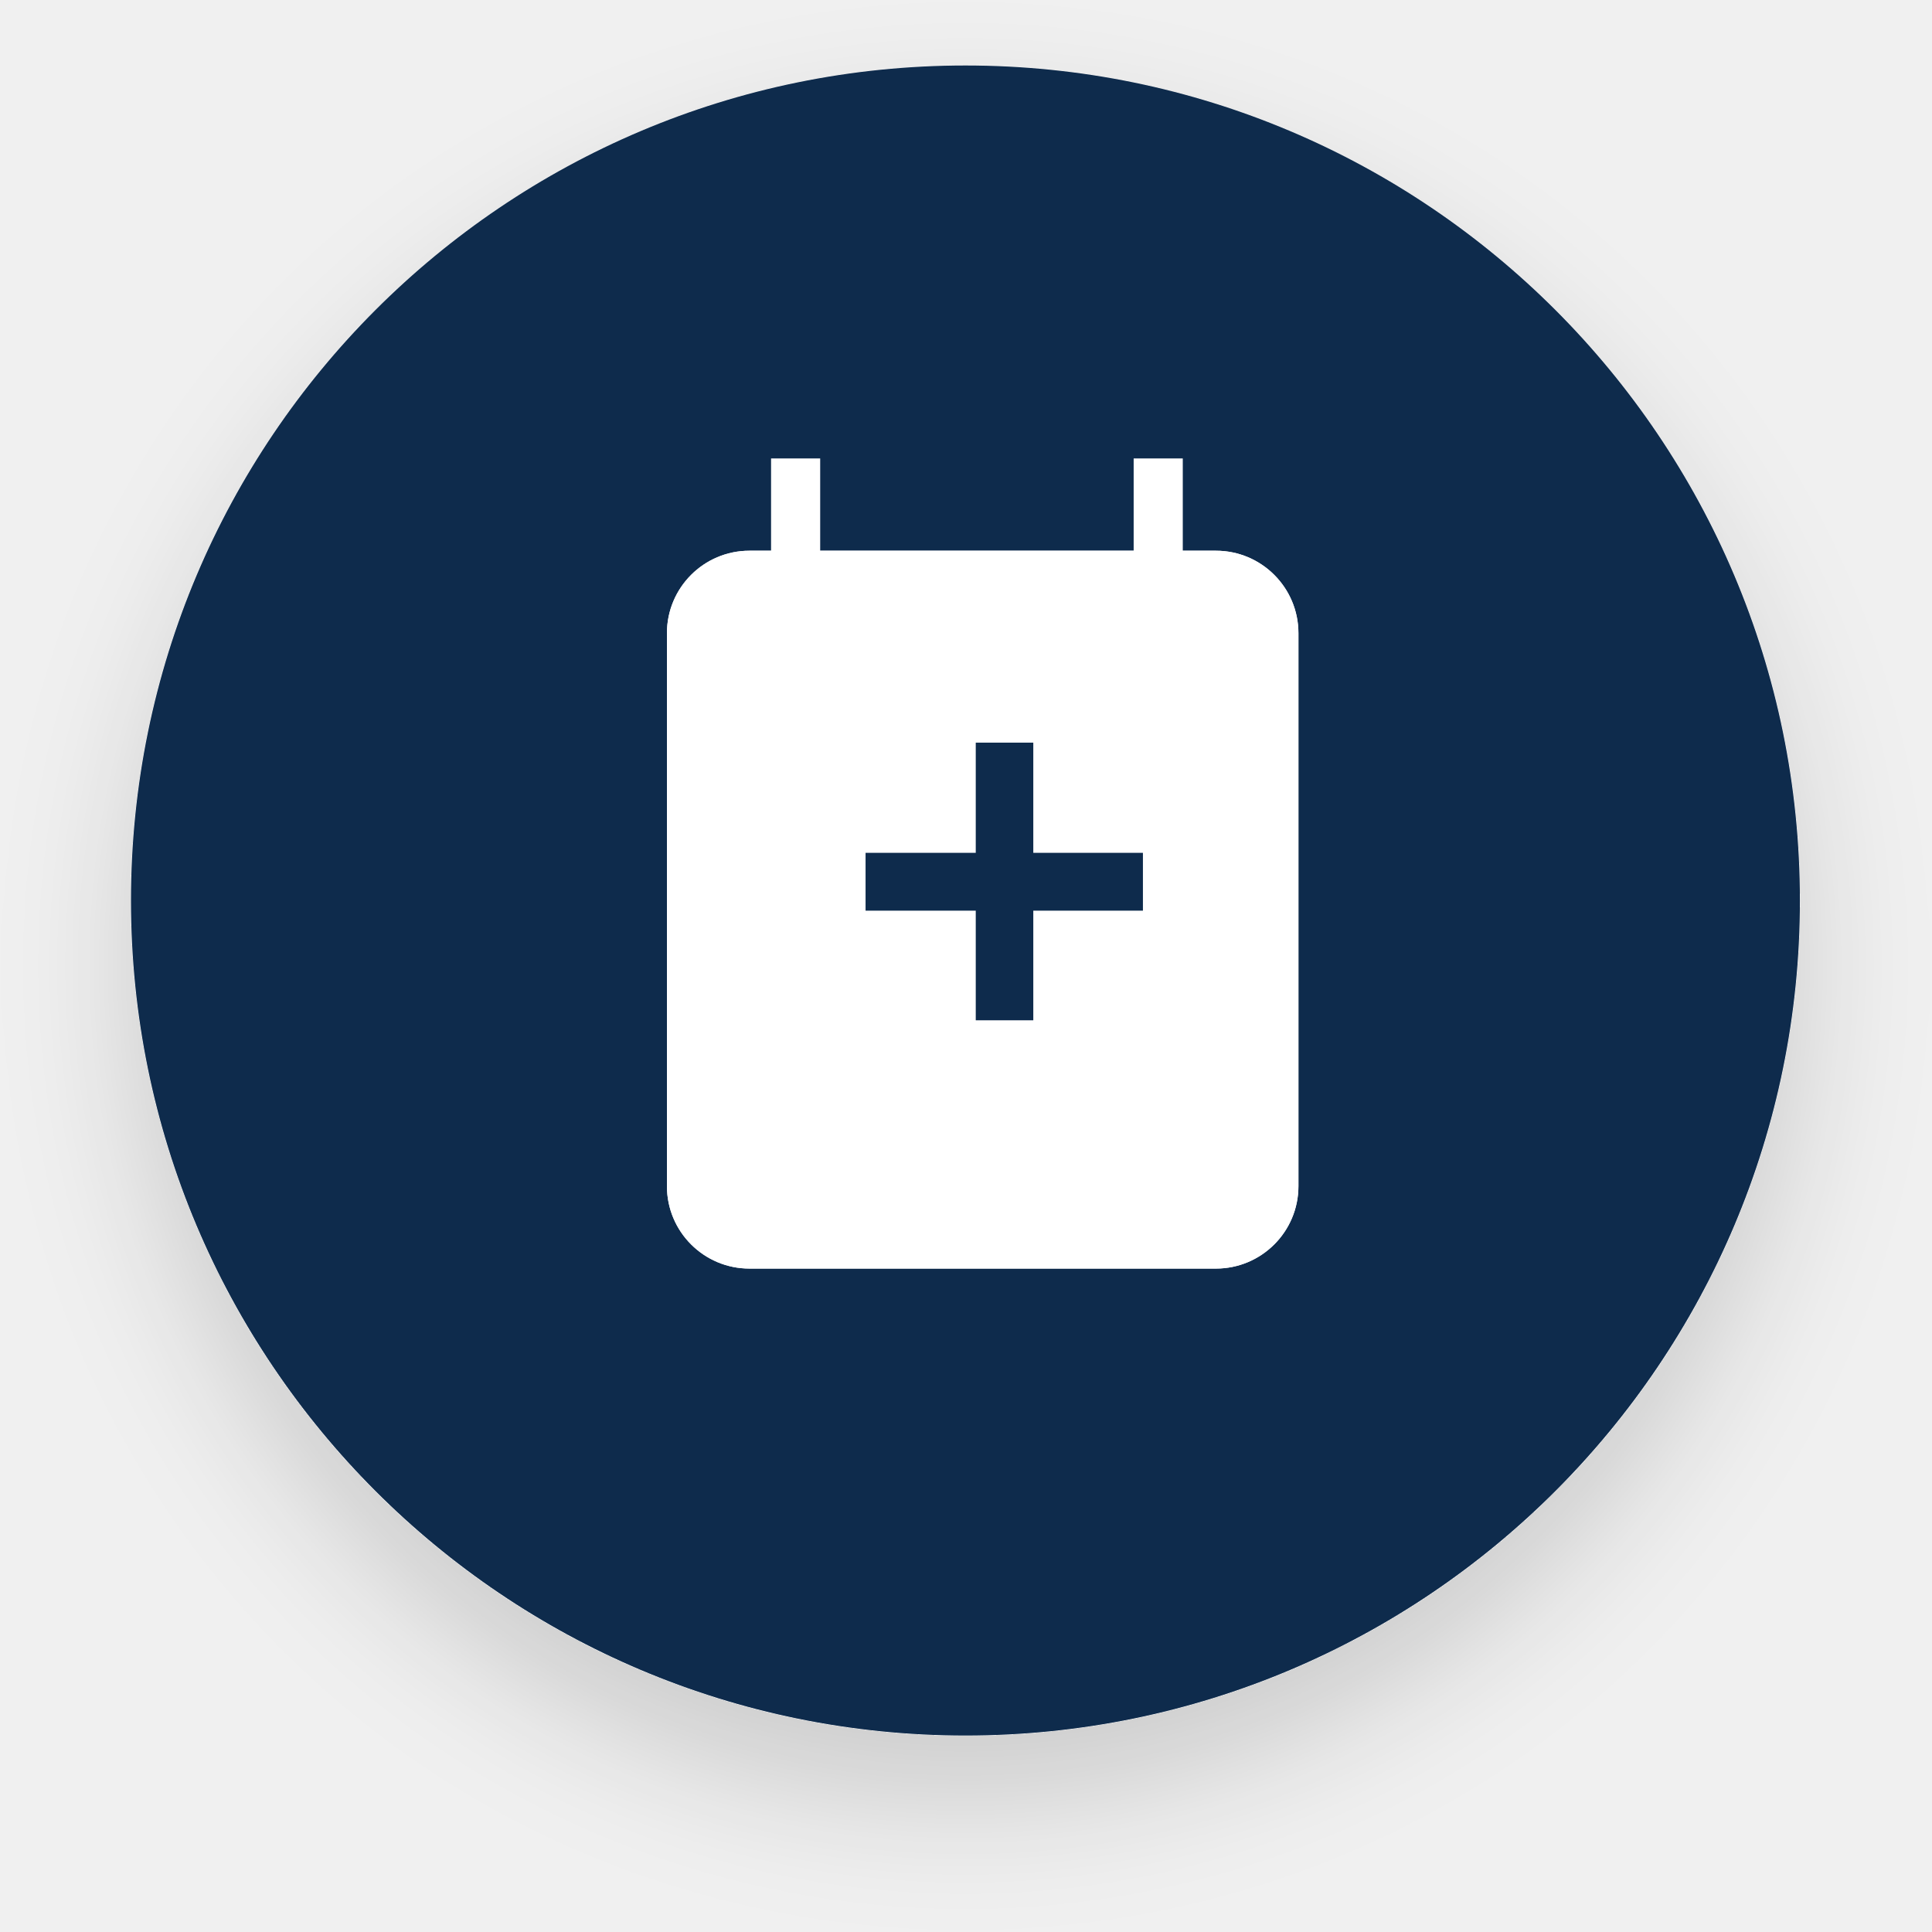
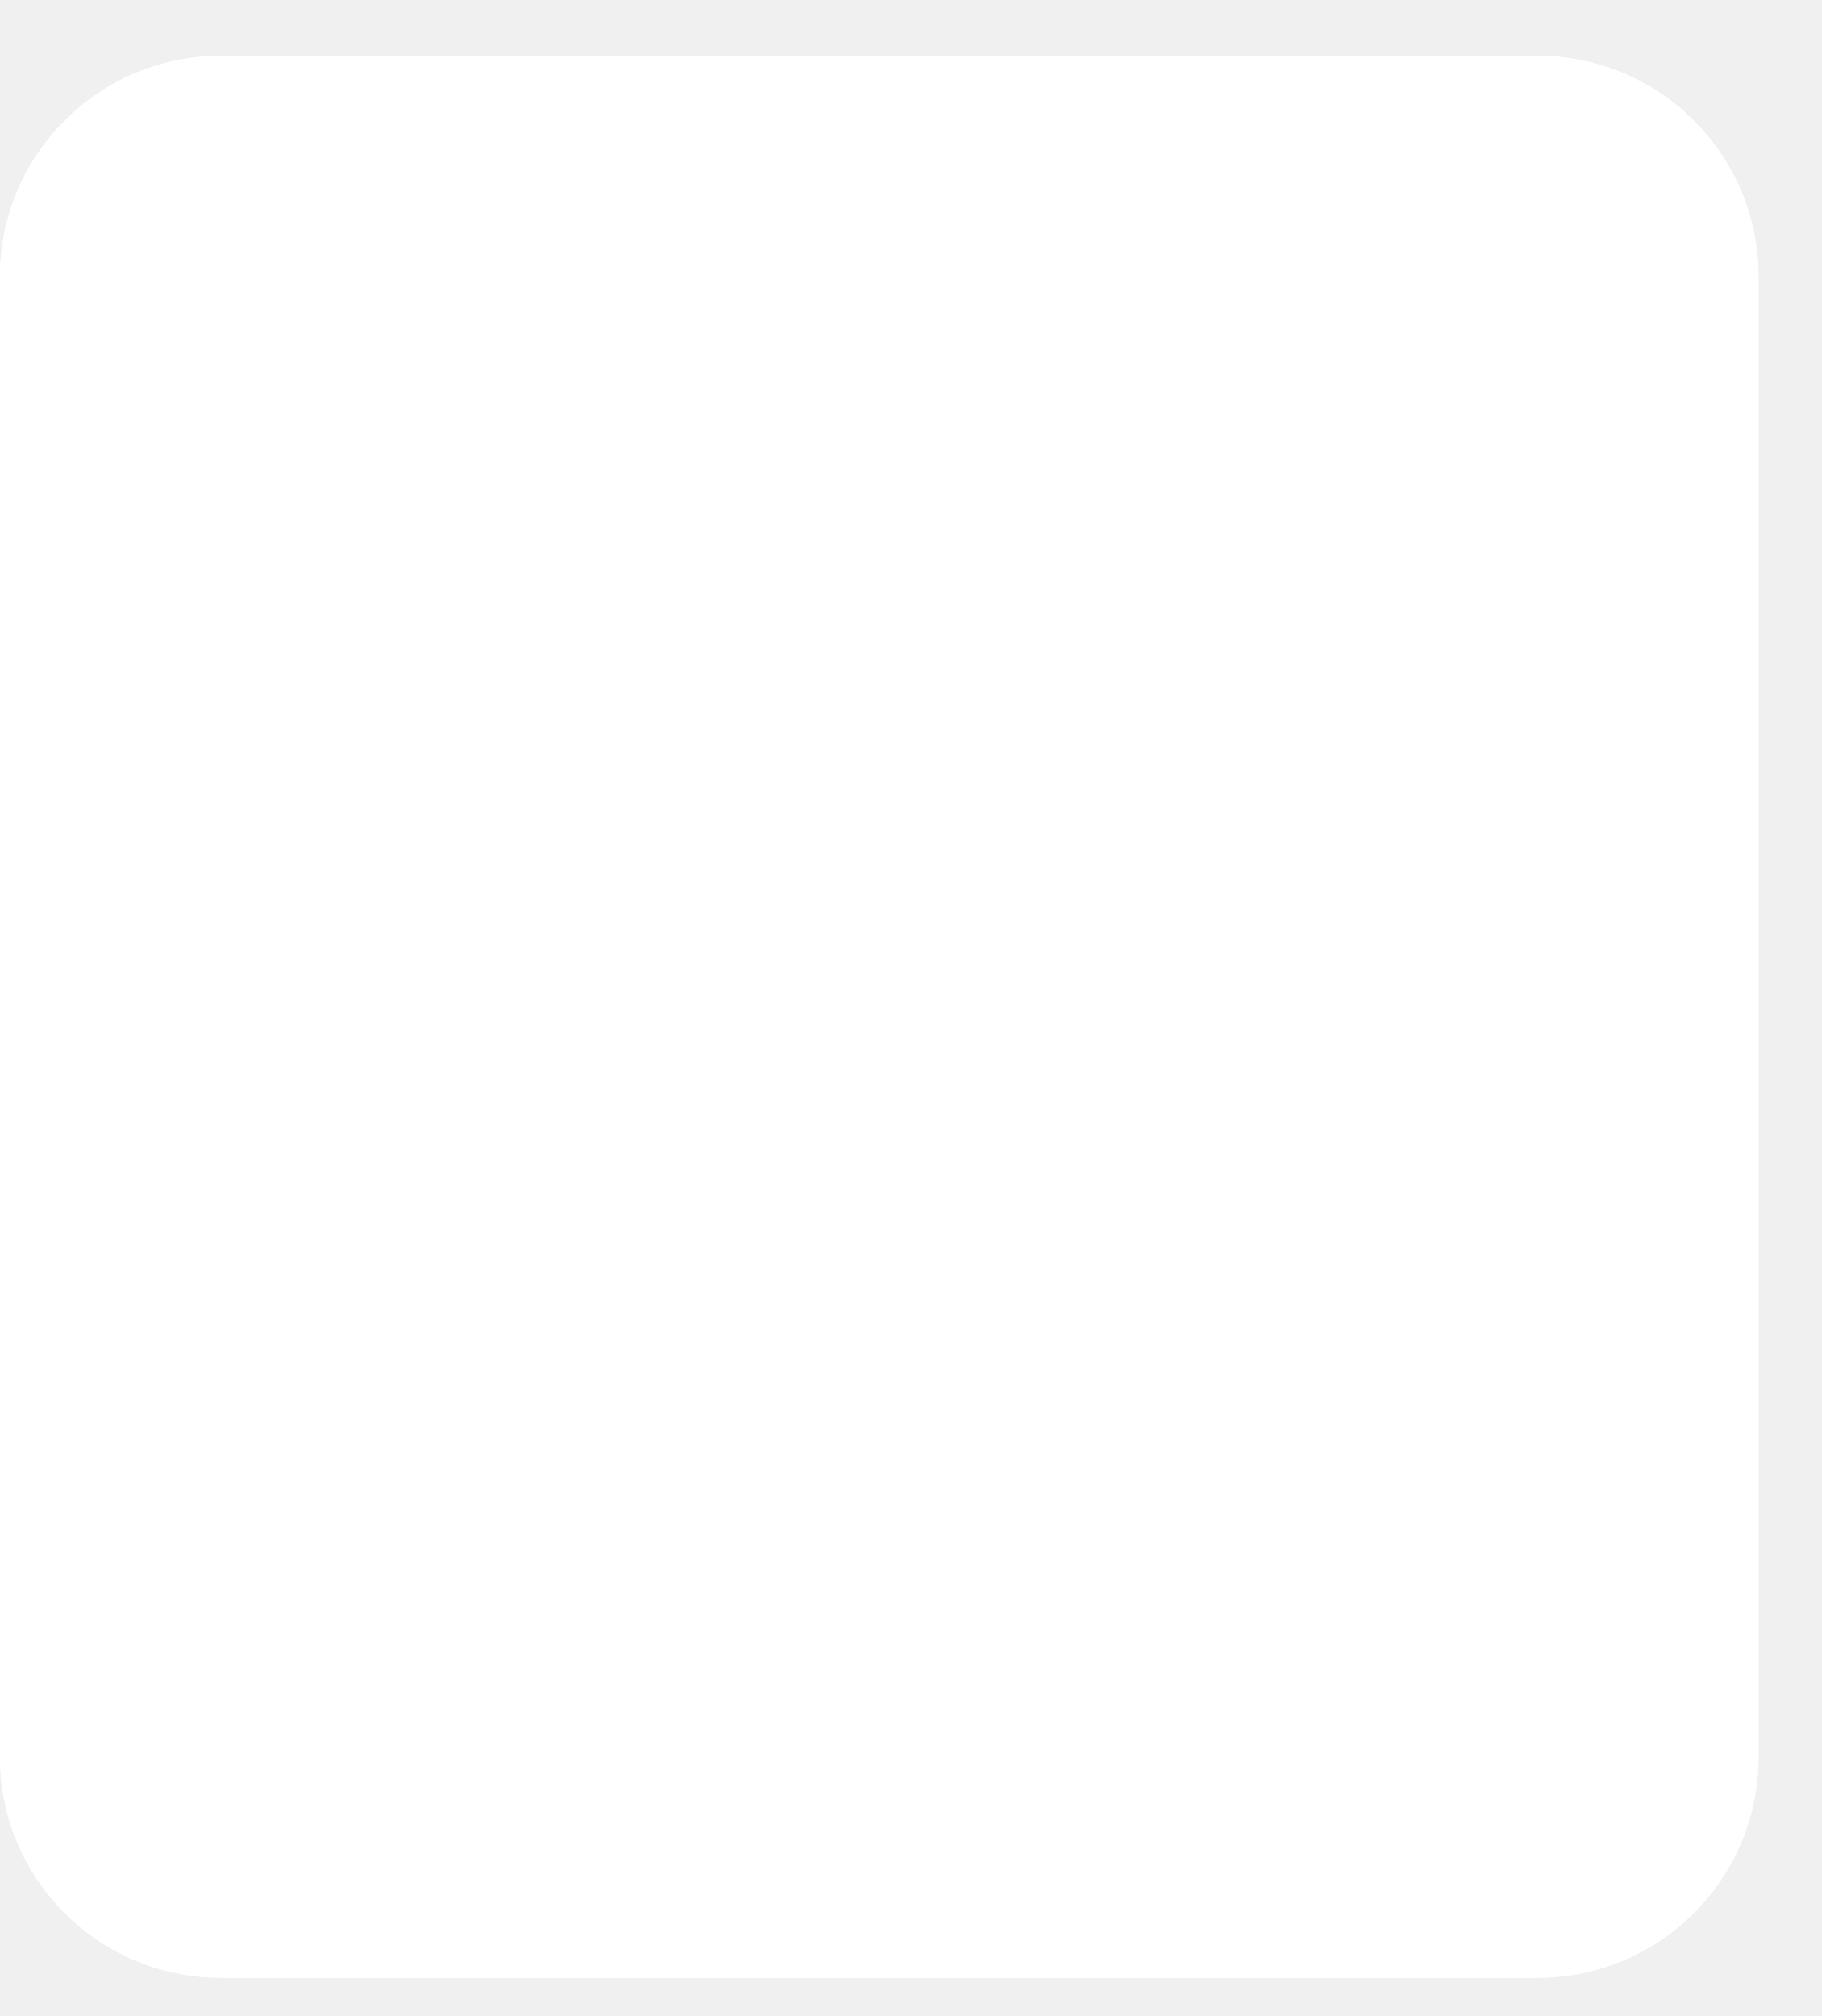
- <svg xmlns="http://www.w3.org/2000/svg" width="59" height="59" viewBox="0 0 59 59" fill="none">
-   <g filter="url(#filter0_d_1086_1132)">
-     <ellipse cx="29.483" cy="27.5" rx="25.483" ry="25.5" fill="#0E2B4C" />
-     <mask id="path-2-inside-1_1086_1132" fill="white">
-       <path d="M37.133 16.818H22.886C21.495 16.818 20.367 17.946 20.367 19.337V36.222C20.367 37.613 21.495 38.74 22.886 38.74H37.024H37.133C38.524 38.74 39.652 37.613 39.652 36.222V19.337C39.652 17.946 38.524 16.818 37.133 16.818Z" />
-     </mask>
-     <path d="M37.133 16.818H22.886C21.495 16.818 20.367 17.946 20.367 19.337V36.222C20.367 37.613 21.495 38.74 22.886 38.74H37.024H37.133C38.524 38.74 39.652 37.613 39.652 36.222V19.337C39.652 17.946 38.524 16.818 37.133 16.818Z" fill="white" />
-     <path d="M22.886 18.318H37.133V15.318H22.886V18.318ZM38.152 19.337V36.222H41.152V19.337H38.152ZM21.867 36.222V19.337H18.867V36.222H21.867ZM37.024 37.24H22.886V40.24H37.024V37.24ZM37.133 37.24H37.024V40.24H37.133V37.24ZM18.867 36.222C18.867 38.441 20.666 40.24 22.886 40.24V37.24C22.323 37.24 21.867 36.784 21.867 36.222H18.867ZM38.152 36.222C38.152 36.784 37.696 37.24 37.133 37.24V40.24C39.353 40.24 41.152 38.441 41.152 36.222H38.152ZM37.133 18.318C37.696 18.318 38.152 18.774 38.152 19.337H41.152C41.152 17.118 39.353 15.318 37.133 15.318V18.318ZM22.886 15.318C20.666 15.318 18.867 17.118 18.867 19.337H21.867C21.867 18.774 22.323 18.318 22.886 18.318V15.318Z" fill="white" mask="url(#path-2-inside-1_1086_1132)" />
-     <path d="M34.903 27.81H31.555V31.158H29.798V27.81H26.433V26.044H29.798V22.679H31.555V26.044H34.903V27.81Z" fill="#0E2B4C" />
-   </g>
-   <path d="M24.297 14V18.807M35.37 14V18.807" stroke="white" stroke-width="1.5" />
-   <defs>
-     <filter id="filter0_d_1086_1132" x="0" y="0" width="58.969" height="59" filterUnits="userSpaceOnUse" color-interpolation-filters="sRGB">
-       <feFlood flood-opacity="0" result="BackgroundImageFix" />
-       <feColorMatrix in="SourceAlpha" type="matrix" values="0 0 0 0 0 0 0 0 0 0 0 0 0 0 0 0 0 0 127 0" result="hardAlpha" />
-       <feOffset dy="2" />
-       <feGaussianBlur stdDeviation="2" />
-       <feComposite in2="hardAlpha" operator="out" />
-       <feColorMatrix type="matrix" values="0 0 0 0 0 0 0 0 0 0 0 0 0 0 0 0 0 0 0.15 0" />
-       <feBlend mode="normal" in2="BackgroundImageFix" result="effect1_dropShadow_1086_1132" />
-       <feBlend mode="normal" in="SourceGraphic" in2="effect1_dropShadow_1086_1132" result="shape" />
-     </filter>
-   </defs>
+ <svg xmlns="http://www.w3.org/2000/svg" width="28" height="31" viewBox="0 0 28 31" fill="none">
+   <mask id="path-1-inside-1_50_112070" fill="white">
+     <path d="M23.639 0.859H3.396C1.52 0.859 0 2.38 0 4.255V27.017C0 28.892 1.52 30.412 3.396 30.412H23.351H23.639C25.515 30.412 27.035 28.892 27.035 27.017V4.255C27.035 2.38 25.515 0.859 23.639 0.859Z" />
+   </mask>
+   <path d="M23.639 0.859H3.396C1.52 0.859 0 2.38 0 4.255V27.017C0 28.892 1.52 30.412 3.396 30.412H23.351H23.639C25.515 30.412 27.035 28.892 27.035 27.017V4.255C27.035 2.38 25.515 0.859 23.639 0.859Z" fill="white" />
+   <path d="M3.396 2.882H23.639V-1.163H3.396V2.882ZM25.013 4.255V27.017H29.057V4.255H25.013ZM2.022 27.017V4.255H-2.022V27.017H2.022ZM23.351 28.39H3.396V32.435H23.351V28.39ZM23.639 28.39H23.351V32.435H23.639V28.39ZM-2.022 27.017C-2.022 30.009 0.403 32.435 3.396 32.435V28.39C2.637 28.39 2.022 27.775 2.022 27.017H-2.022ZM25.013 27.017C25.013 27.775 24.398 28.39 23.639 28.39V32.435C26.631 32.435 29.057 30.009 29.057 27.017H25.013ZM23.639 2.882C24.398 2.882 25.013 3.496 25.013 4.255H29.057C29.057 1.263 26.631 -1.163 23.639 -1.163V2.882ZM3.396 -1.163C0.403 -1.163 -2.022 1.263 -2.022 4.255H2.022C2.022 3.496 2.637 2.882 3.396 2.882V-1.163Z" fill="white" mask="url(#path-1-inside-1_50_112070)" />
</svg>
